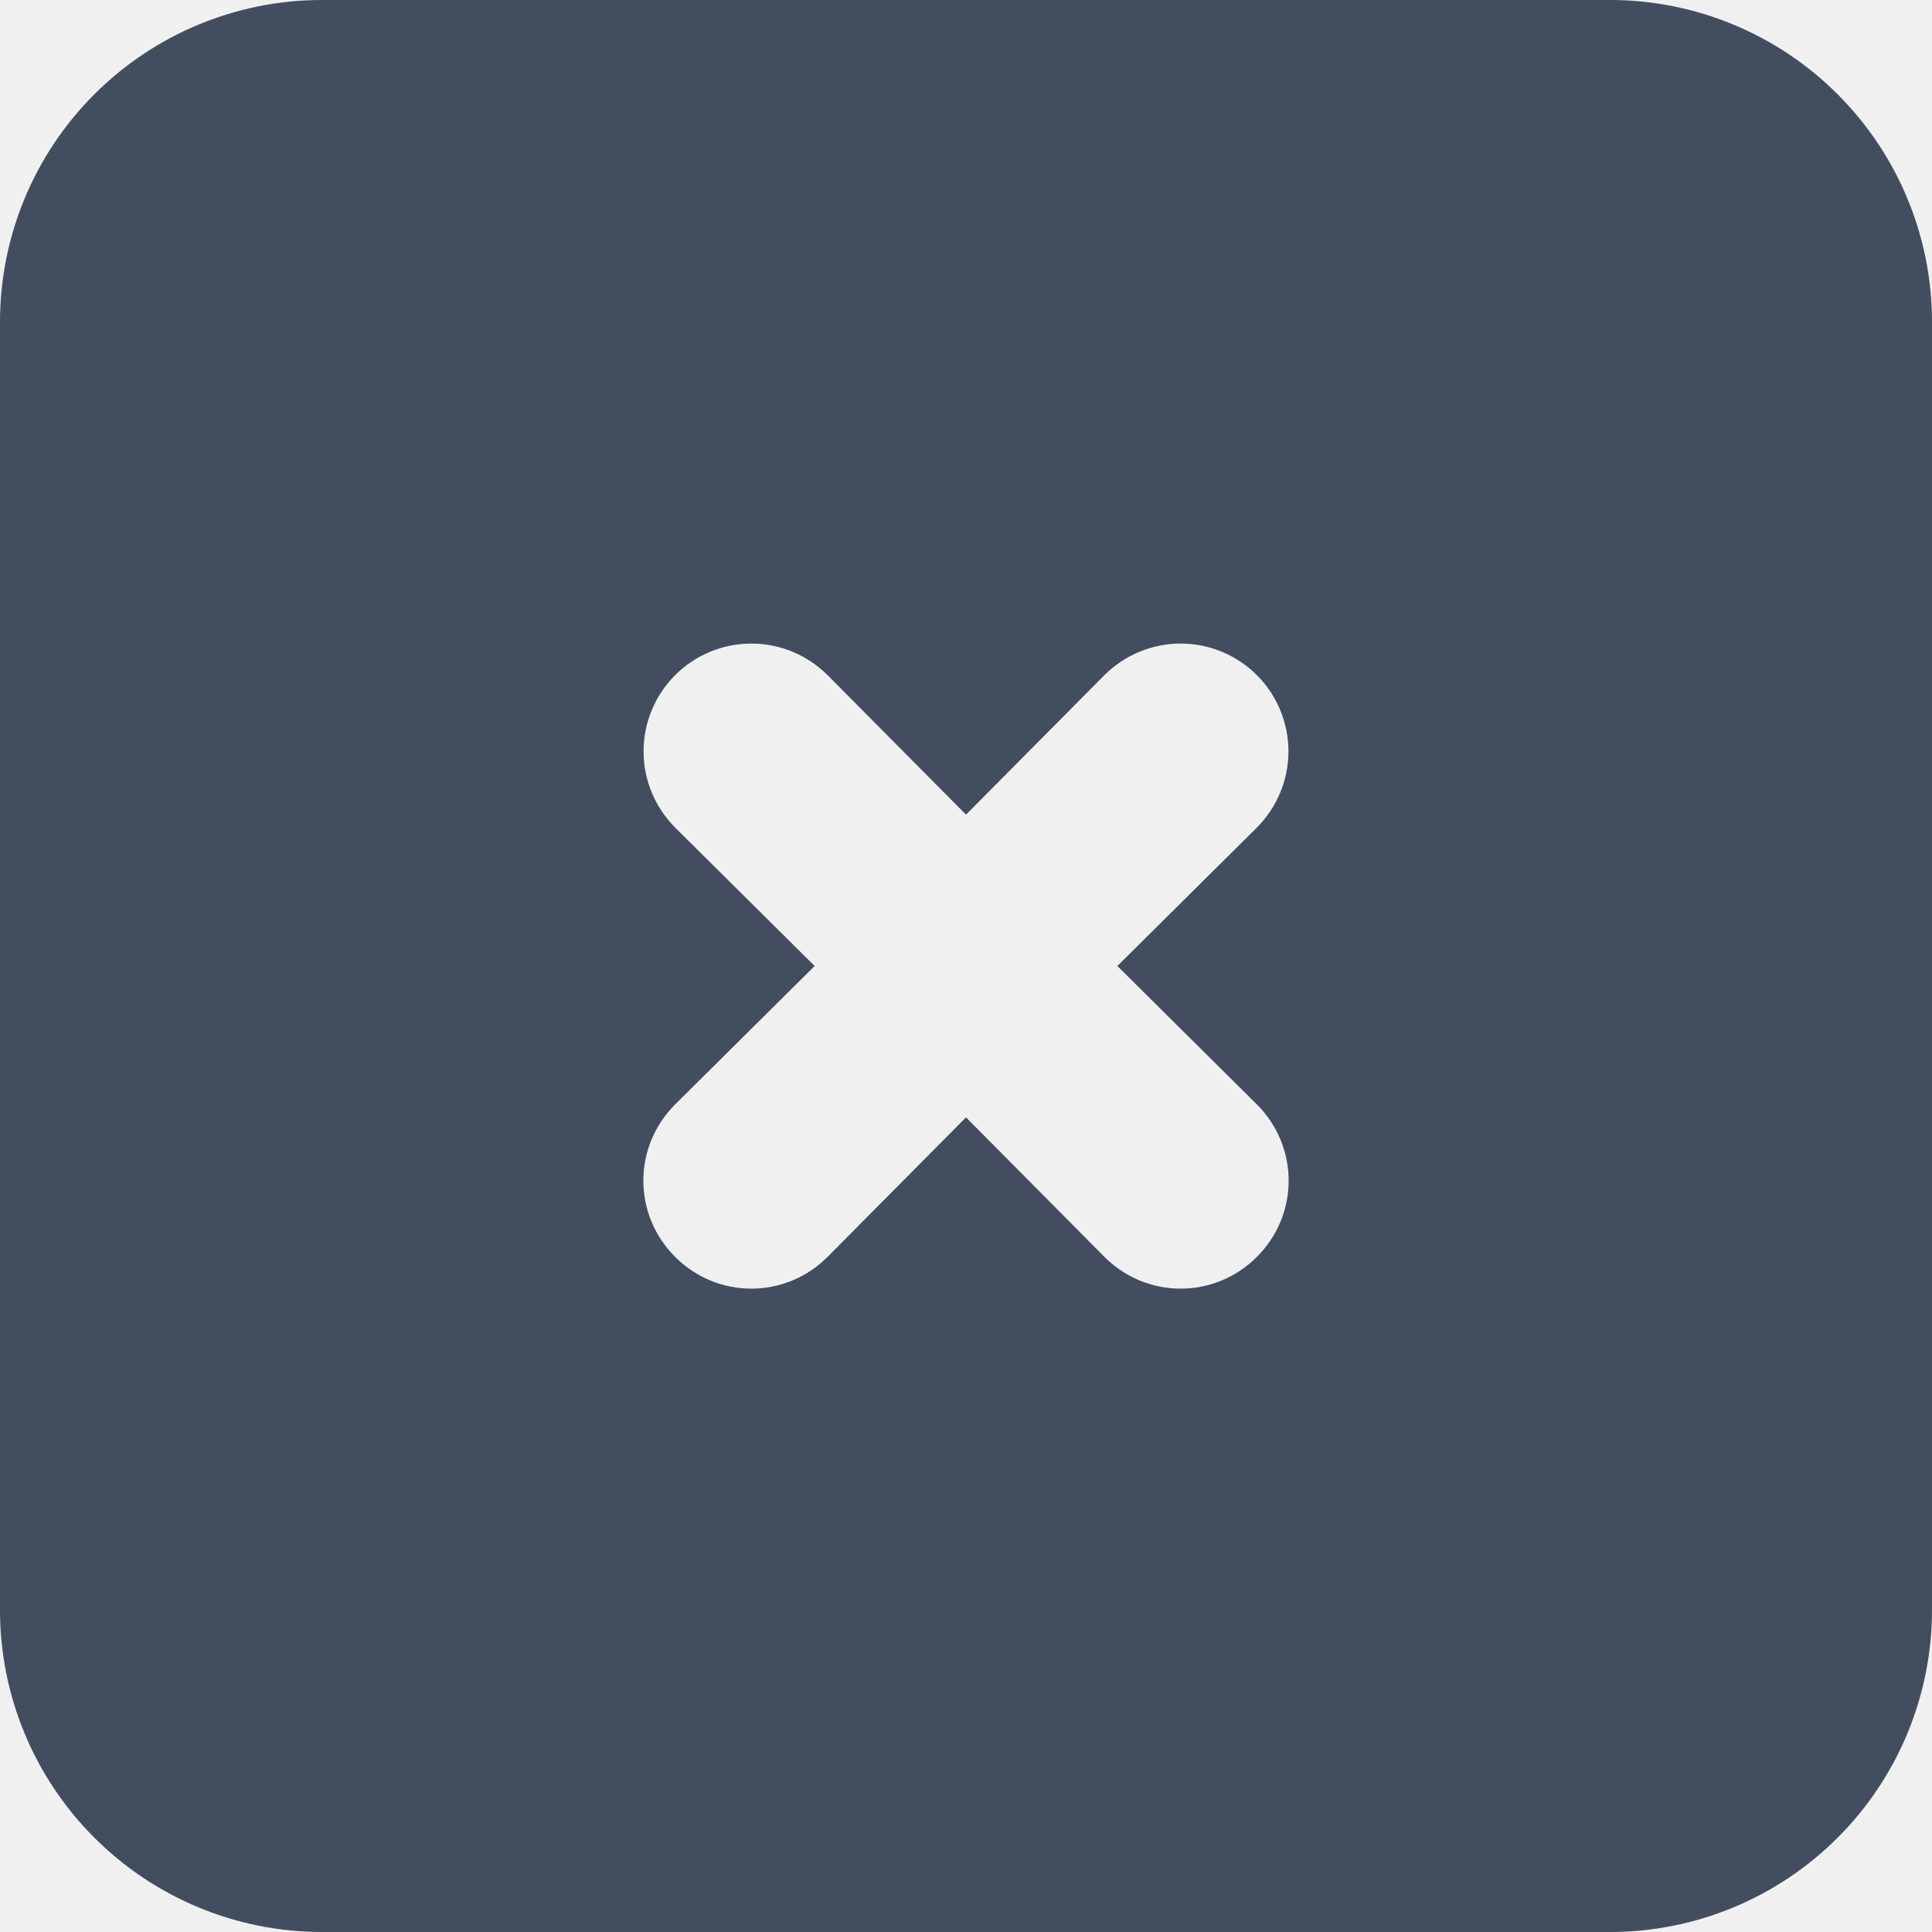
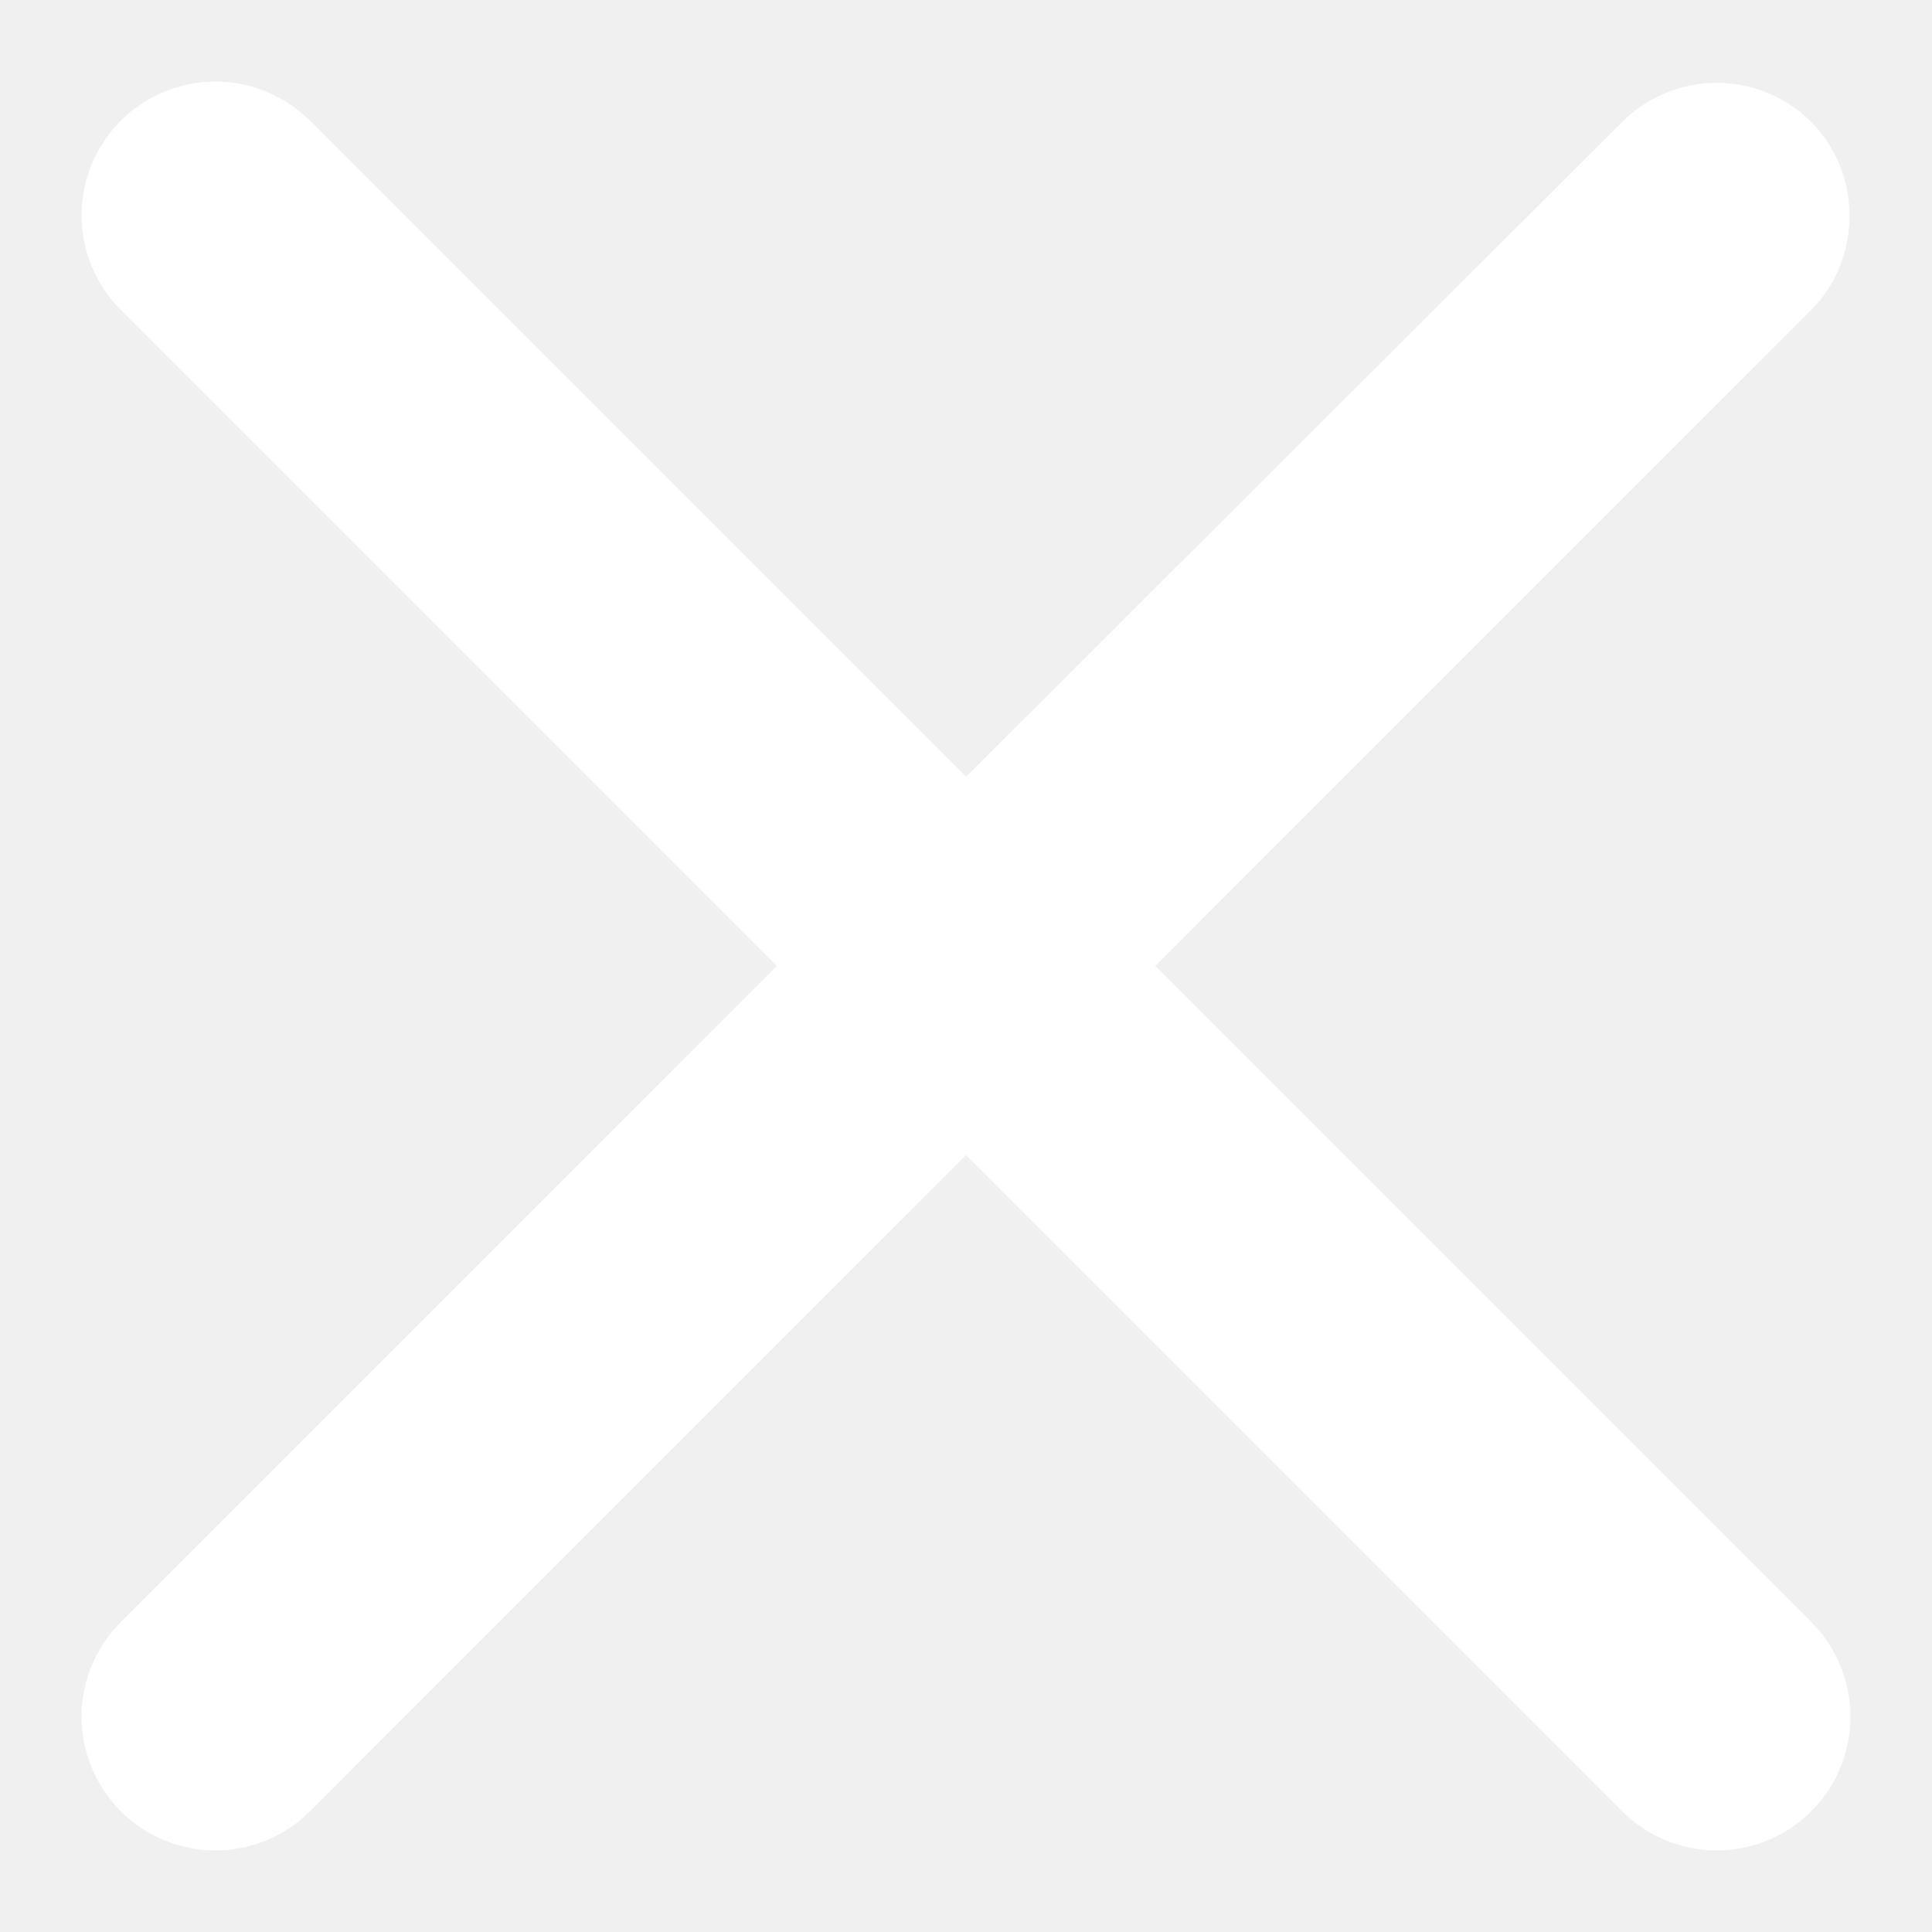
- <svg xmlns="http://www.w3.org/2000/svg" width="29" height="29" viewBox="0 0 29 29" fill="none">
-   <path d="M24.167 0H4.833C3.551 0 2.322 0.509 1.416 1.416C0.509 2.322 0 3.551 0 4.833V24.167C0 25.448 0.509 26.678 1.416 27.584C2.322 28.491 3.551 29 4.833 29H24.167C25.448 29 26.678 28.491 27.584 27.584C28.491 26.678 29 25.448 29 24.167V4.833C29 3.551 28.491 2.322 27.584 1.416C26.678 0.509 25.448 0 24.167 0ZM18.866 16.578C19.017 16.728 19.137 16.906 19.219 17.103C19.301 17.299 19.343 17.509 19.343 17.722C19.343 17.935 19.301 18.145 19.219 18.342C19.137 18.538 19.017 18.716 18.866 18.866C18.716 19.017 18.538 19.137 18.342 19.219C18.145 19.301 17.935 19.343 17.722 19.343C17.509 19.343 17.299 19.301 17.103 19.219C16.906 19.137 16.728 19.017 16.578 18.866L14.5 16.772L12.422 18.866C12.272 19.017 12.094 19.137 11.897 19.219C11.701 19.301 11.491 19.343 11.278 19.343C11.065 19.343 10.854 19.301 10.658 19.219C10.462 19.137 10.284 19.017 10.134 18.866C9.983 18.716 9.863 18.538 9.781 18.342C9.699 18.145 9.657 17.935 9.657 17.722C9.657 17.509 9.699 17.299 9.781 17.103C9.863 16.906 9.983 16.728 10.134 16.578L12.228 14.5L10.134 12.422C9.831 12.118 9.66 11.707 9.66 11.278C9.66 10.849 9.831 10.437 10.134 10.134C10.437 9.831 10.849 9.66 11.278 9.66C11.707 9.66 12.118 9.831 12.422 10.134L14.5 12.228L16.578 10.134C16.882 9.831 17.293 9.66 17.722 9.66C18.151 9.66 18.563 9.831 18.866 10.134C19.169 10.437 19.34 10.849 19.34 11.278C19.34 11.707 19.169 12.118 18.866 12.422L16.772 14.5L18.866 16.578Z" fill="#434D60" />
+ <svg xmlns="http://www.w3.org/2000/svg" width="18" height="18" viewBox="0 0 18 18" fill="none">
+   <path d="M16.875 1.137C16.76 1.021 16.622 0.929 16.471 0.867C16.32 0.804 16.158 0.772 15.994 0.772C15.83 0.772 15.668 0.804 15.517 0.867C15.366 0.929 15.228 1.021 15.113 1.137L9 7.237L2.888 1.125C2.772 1.009 2.635 0.917 2.483 0.855C2.332 0.792 2.17 0.76 2.007 0.76C1.843 0.76 1.681 0.792 1.53 0.855C1.378 0.917 1.241 1.009 1.125 1.125C1.01 1.241 0.918 1.378 0.855 1.529C0.792 1.68 0.76 1.842 0.76 2.006C0.76 2.17 0.792 2.332 0.855 2.483C0.918 2.634 1.01 2.772 1.125 2.887L7.238 9L1.125 15.112C1.01 15.228 0.918 15.365 0.855 15.517C0.792 15.668 0.76 15.83 0.76 15.993C0.76 16.157 0.792 16.319 0.855 16.471C0.918 16.622 1.01 16.759 1.125 16.875C1.241 16.991 1.378 17.082 1.53 17.145C1.681 17.208 1.843 17.24 2.007 17.24C2.17 17.24 2.332 17.208 2.483 17.145C2.635 17.082 2.772 16.991 2.888 16.875L9 10.762L15.113 16.875C15.229 16.991 15.366 17.082 15.517 17.145C15.668 17.208 15.83 17.24 15.994 17.24C16.158 17.24 16.32 17.208 16.471 17.145C16.622 17.082 16.759 16.991 16.875 16.875C16.991 16.759 17.083 16.622 17.145 16.471C17.208 16.319 17.24 16.157 17.24 15.993C17.24 15.83 17.208 15.668 17.145 15.517C17.083 15.365 16.991 15.228 16.875 15.112L10.763 9L16.875 2.887C17.35 2.412 17.35 1.612 16.875 1.137Z" fill="white" />
</svg>
